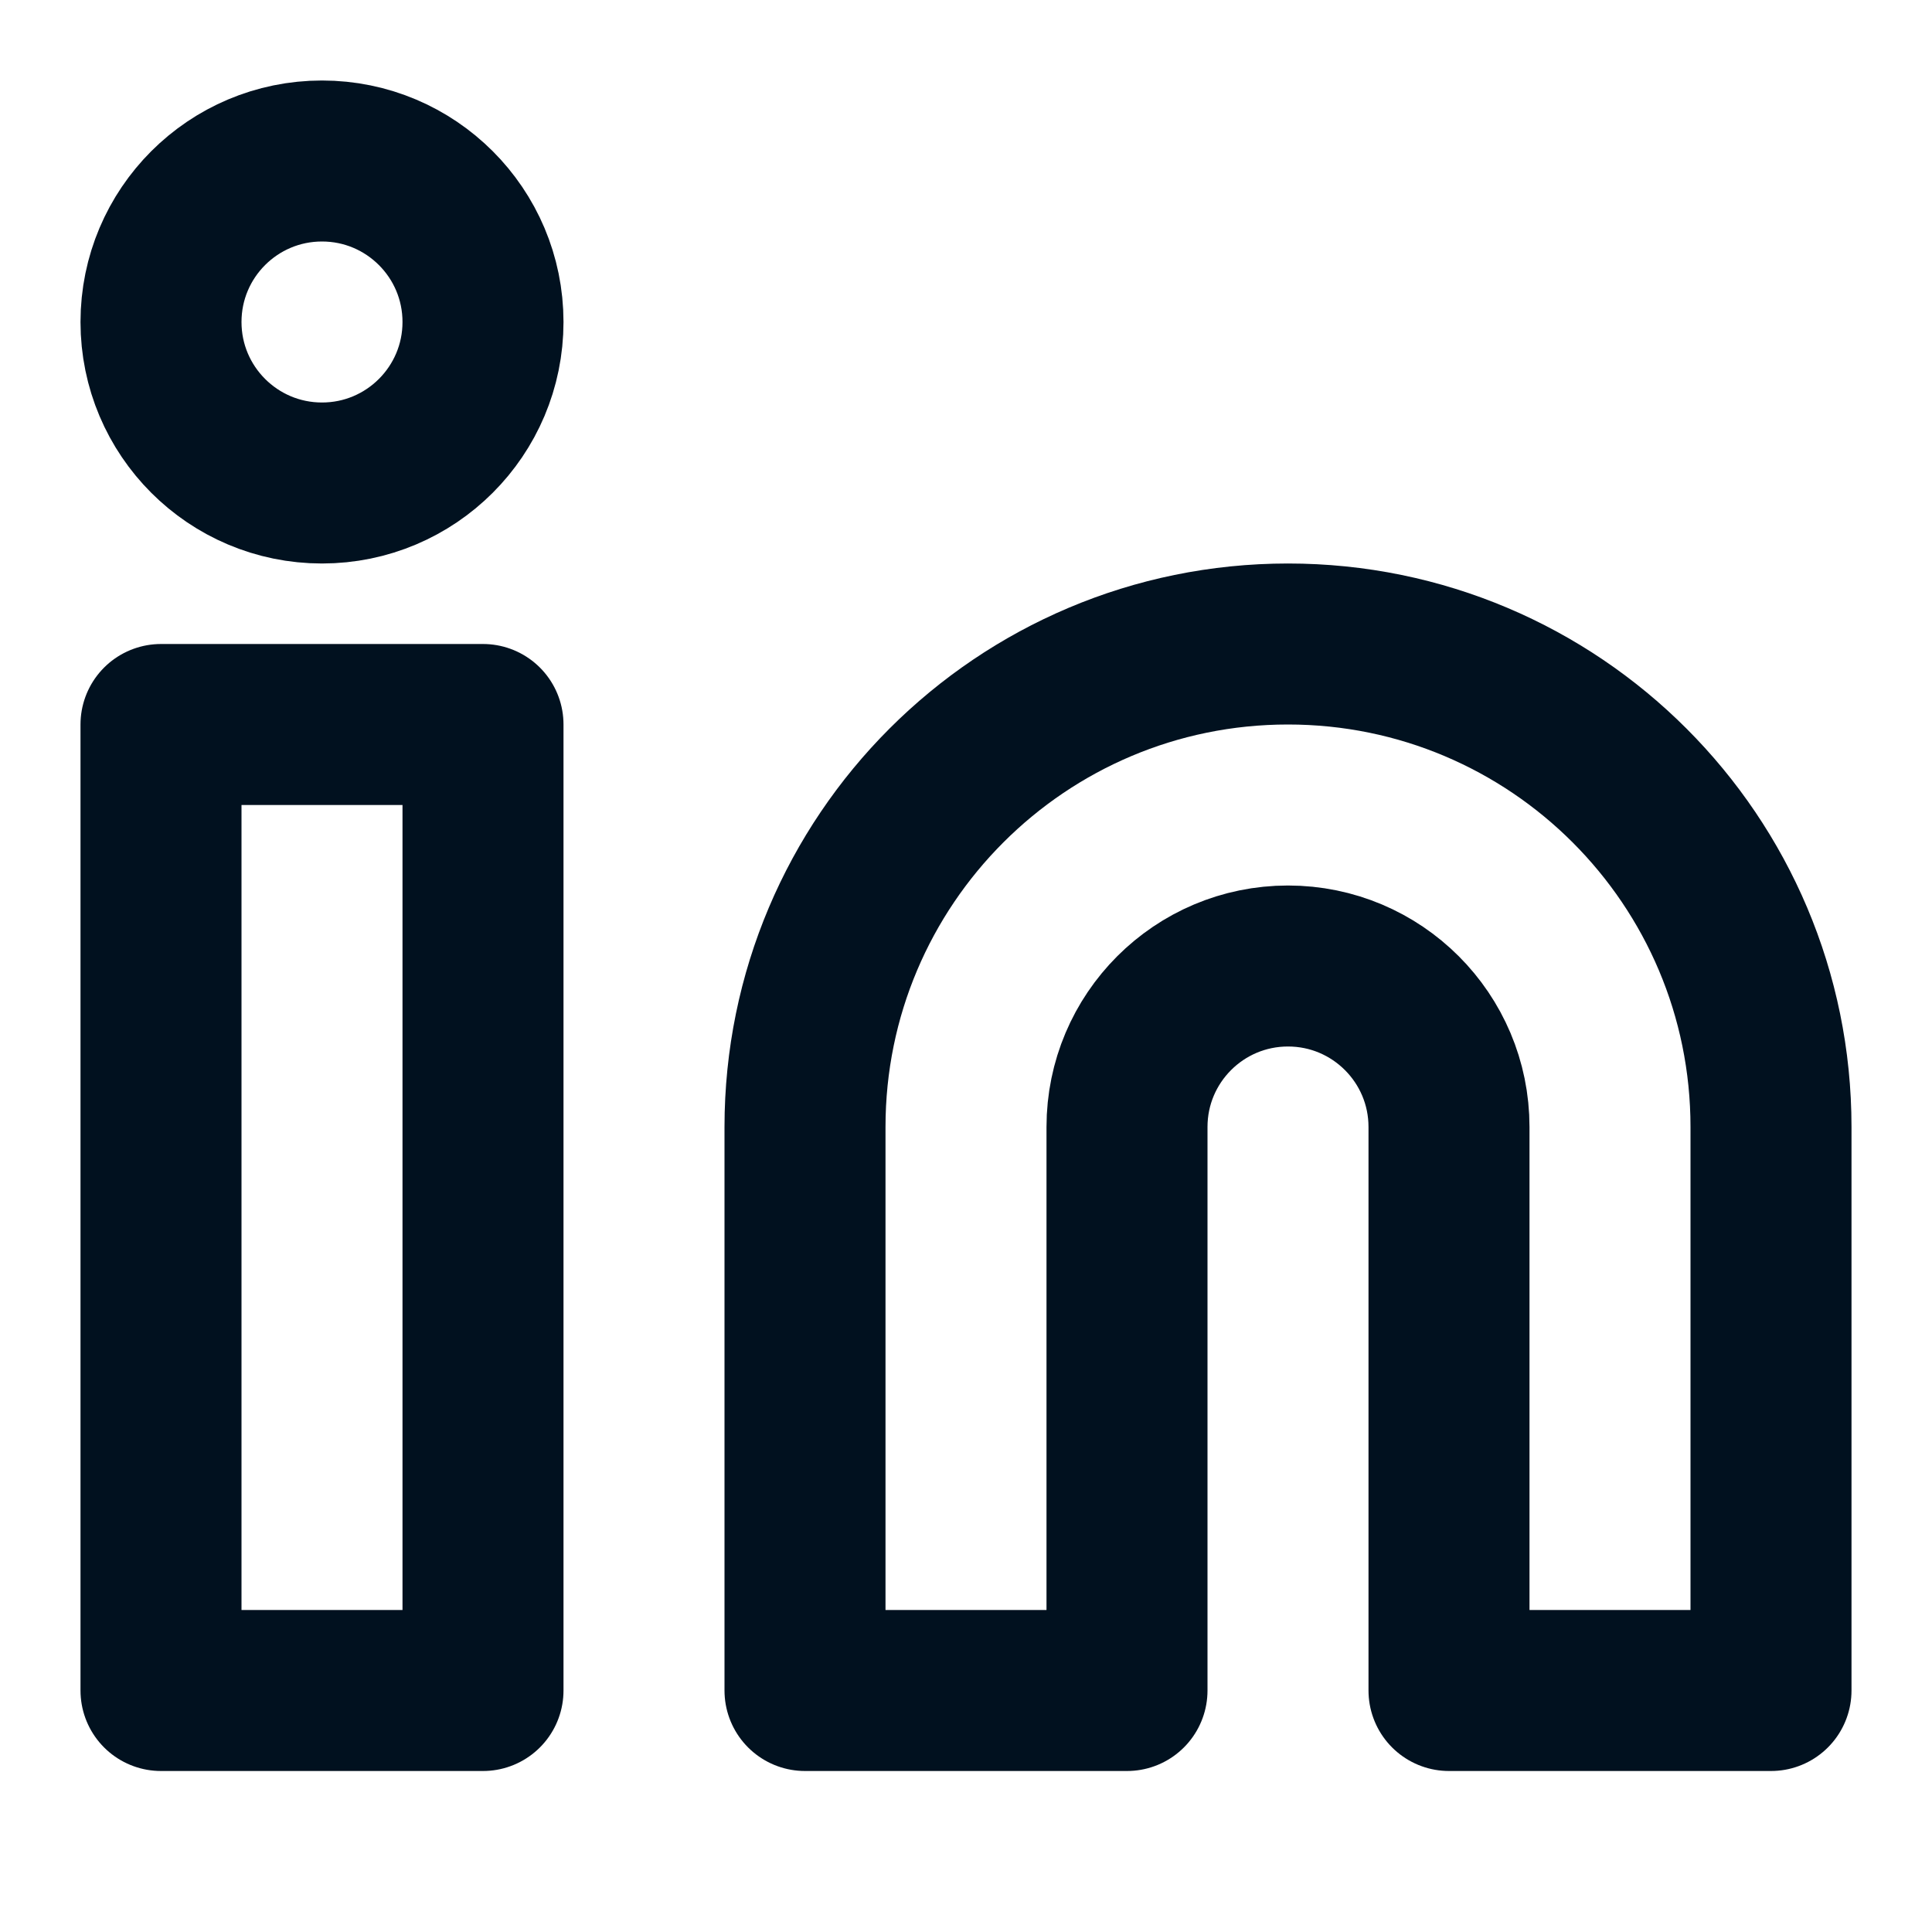
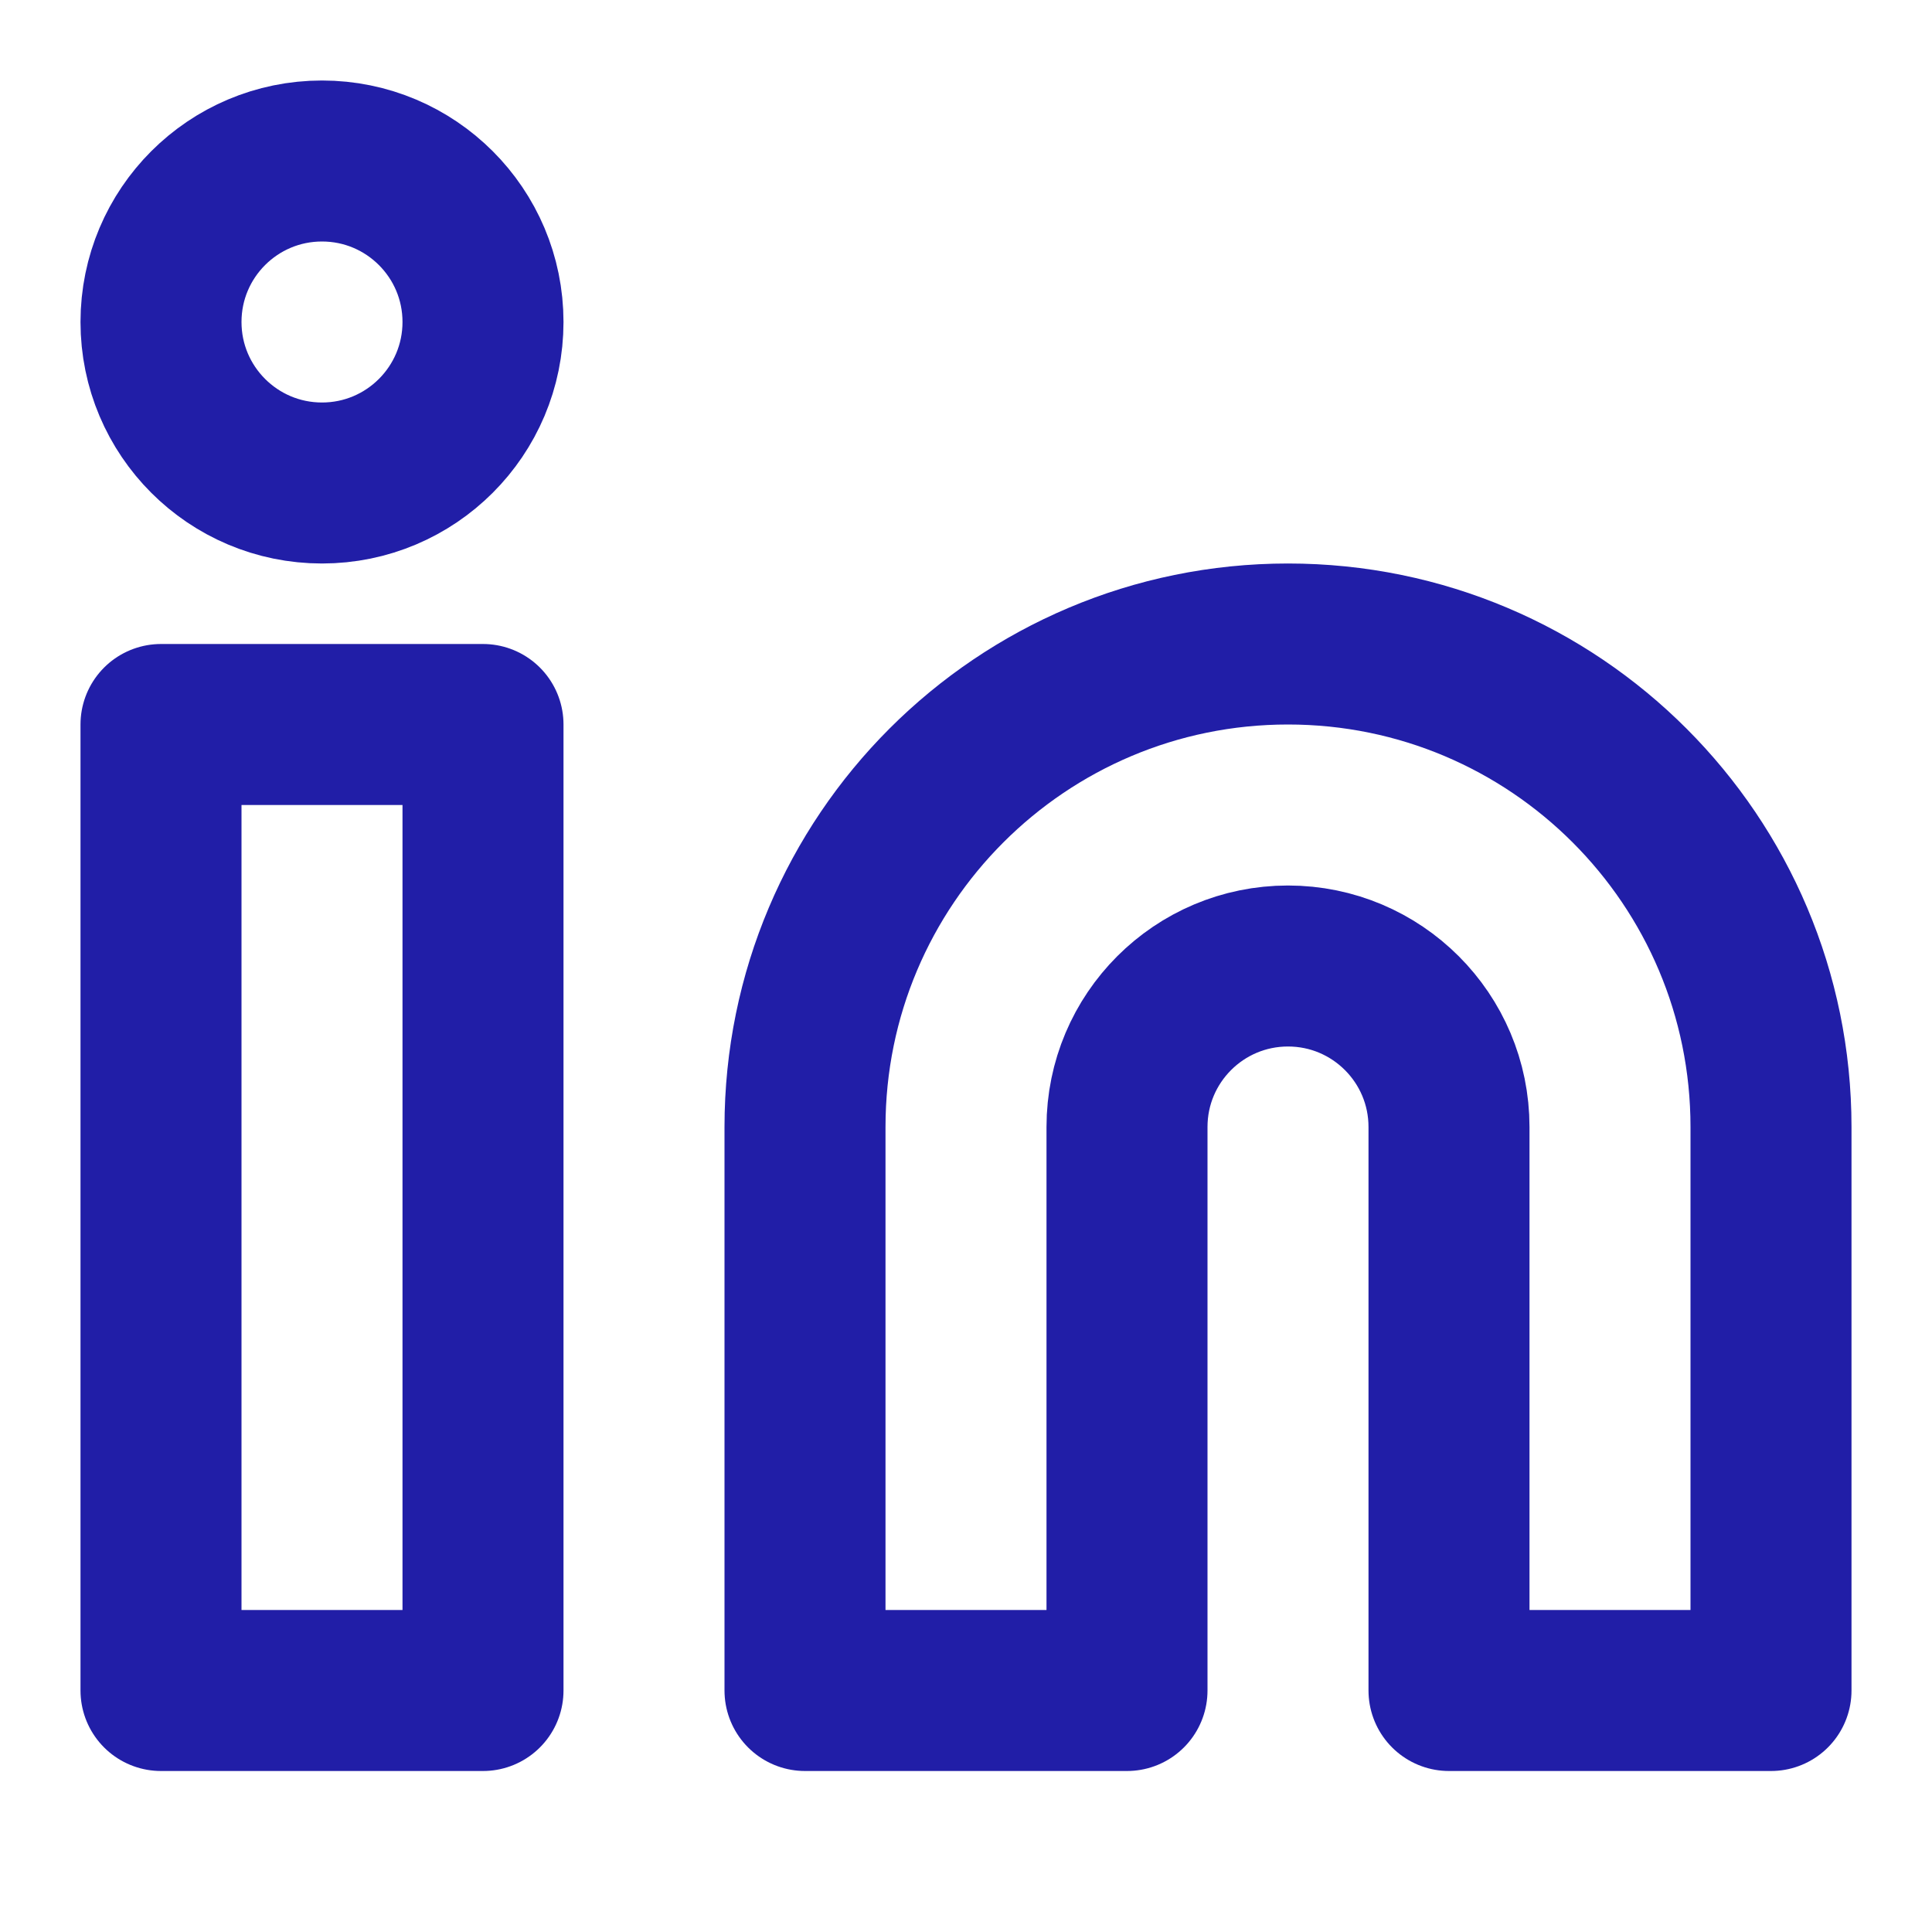
- <svg xmlns="http://www.w3.org/2000/svg" width="24" height="24" viewBox="0 0 24 24" fill="none" stroke="#01111f" stroke-width="2" stroke-linecap="round" stroke-linejoin="round" class="feather feather-linkedin">
+ <svg xmlns="http://www.w3.org/2000/svg" width="24" height="24" viewBox="0 0 24 24" fill="none" stroke="#211ea7" stroke-width="2" stroke-linecap="round" stroke-linejoin="round" class="feather feather-linkedin">
  <path d="M16 8a6 6 0 0 1 6 6v7h-4v-7a2 2 0 0 0-2-2 2 2 0 0 0-2 2v7h-4v-7a6 6 0 0 1 6-6z" />
  <rect x="2" y="9" width="4" height="12" />
  <circle cx="4" cy="4" r="2" />
</svg>
